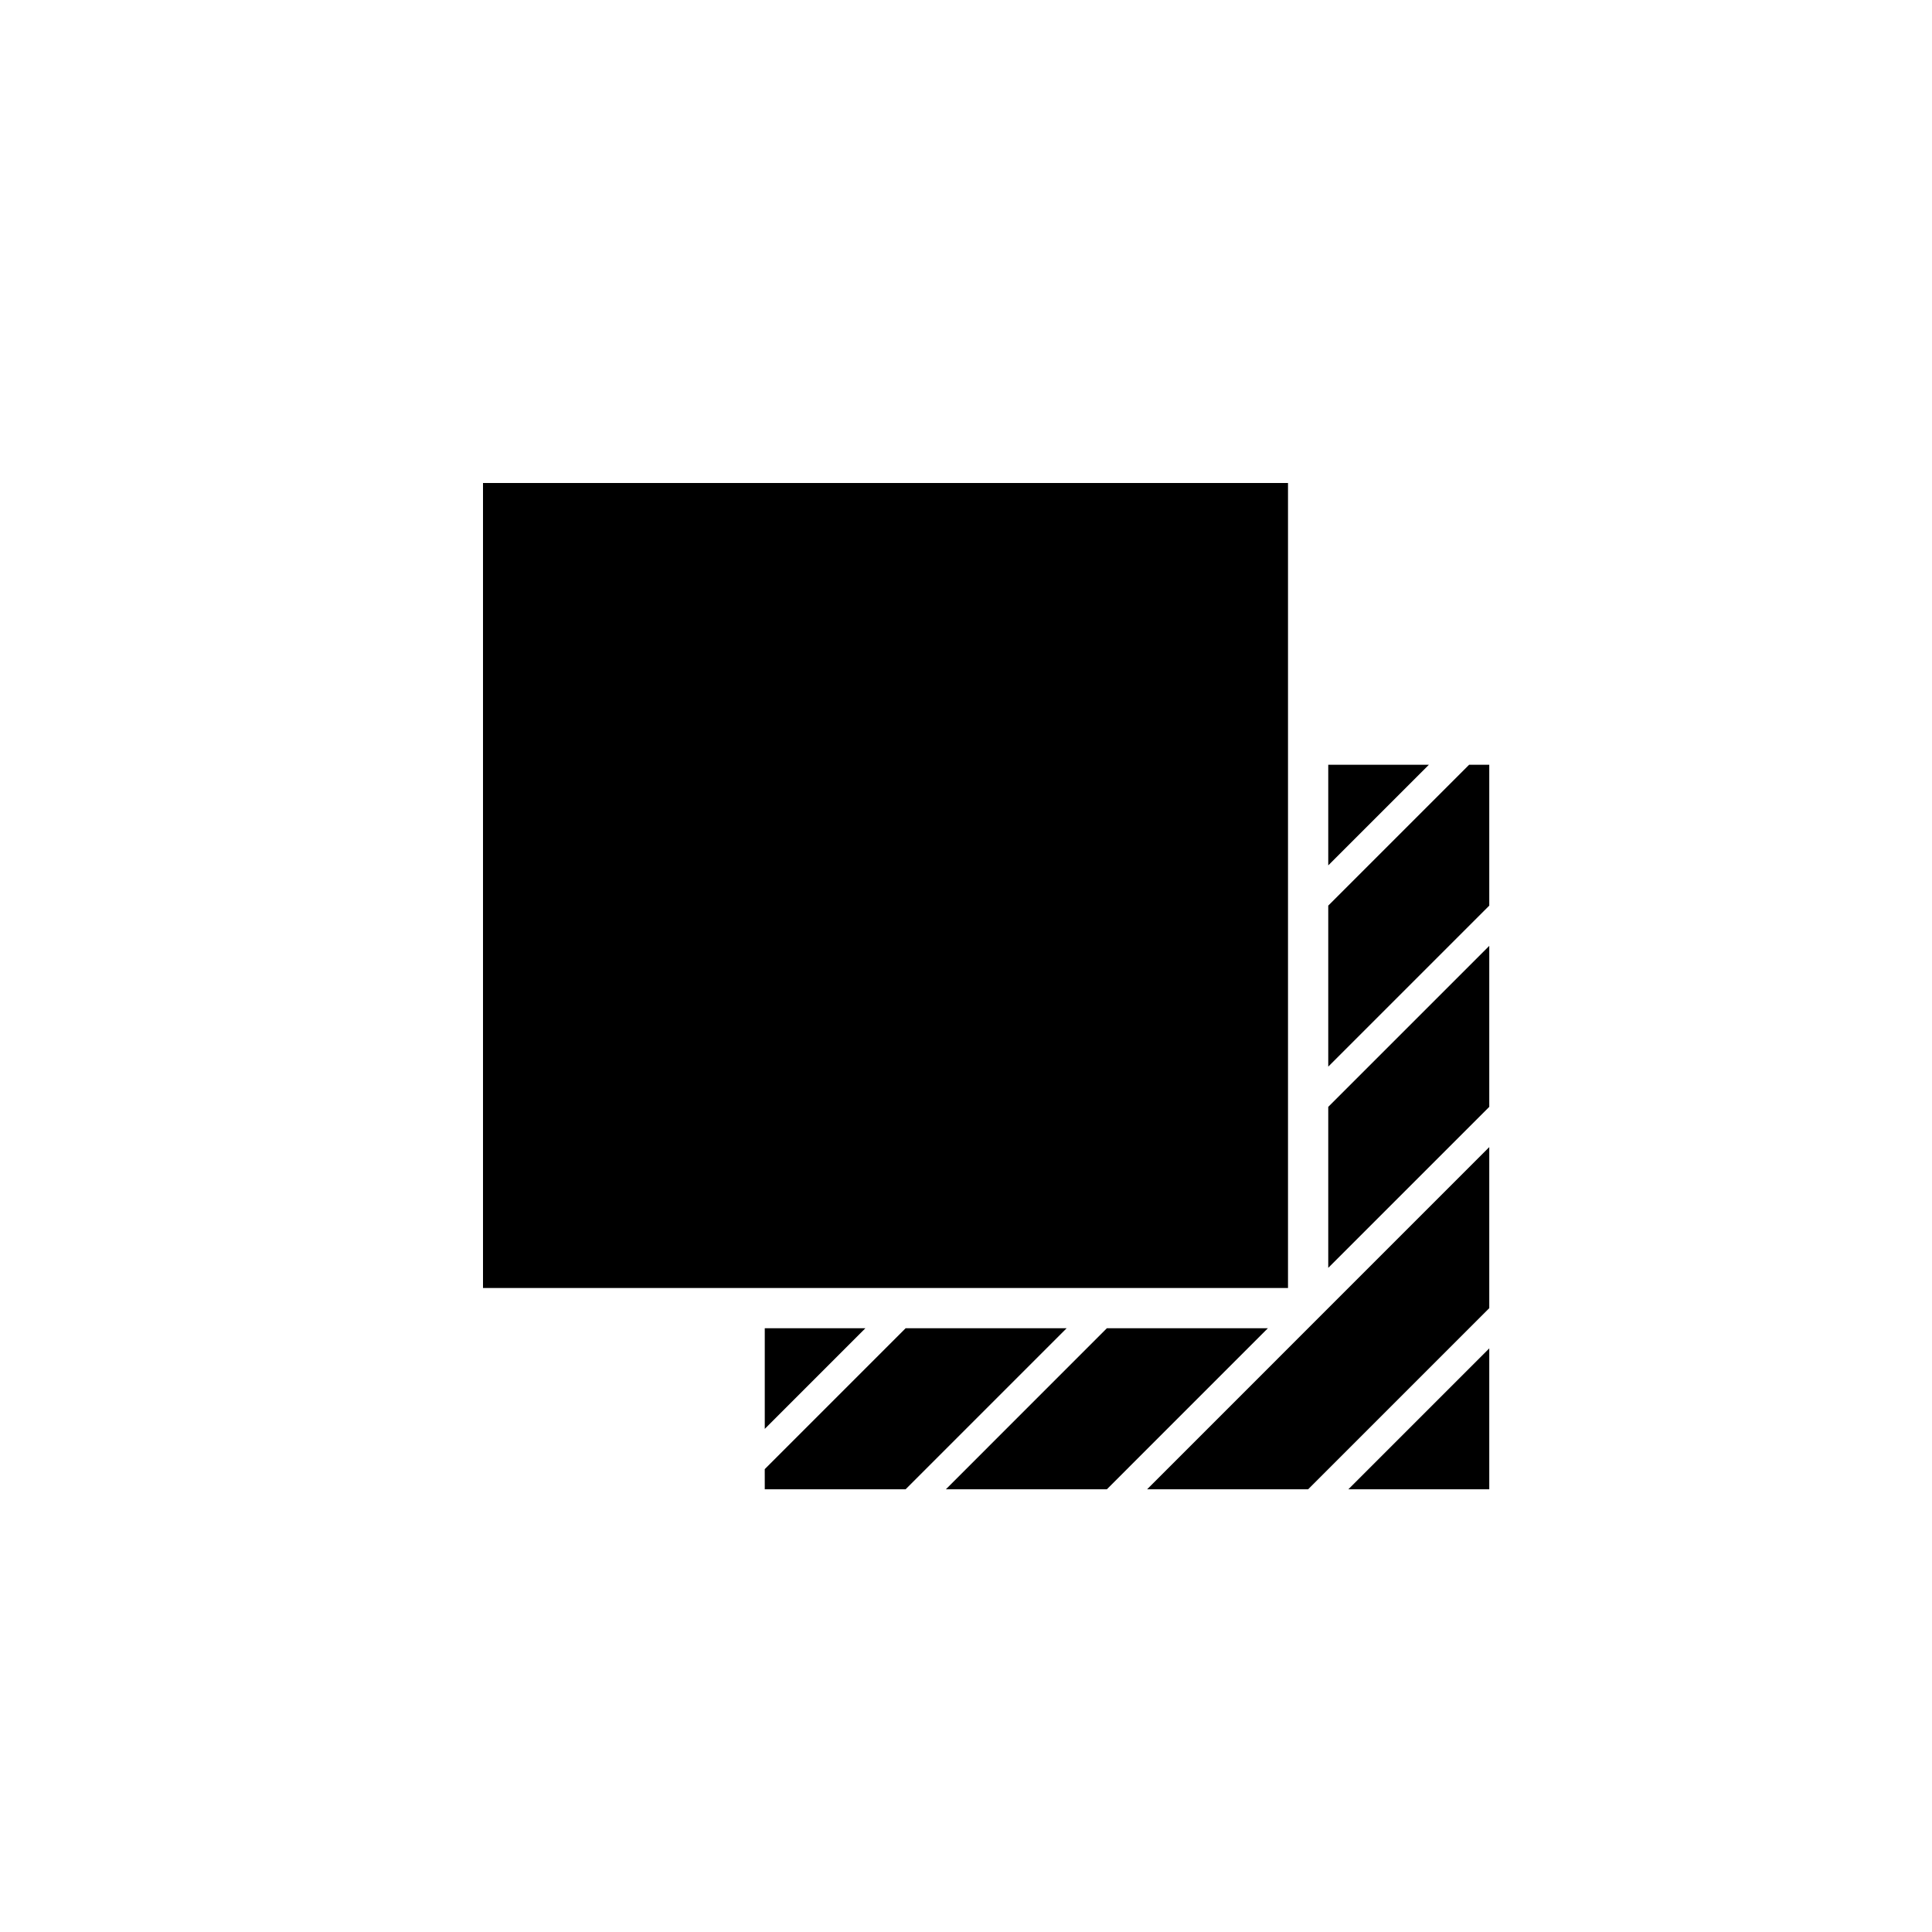
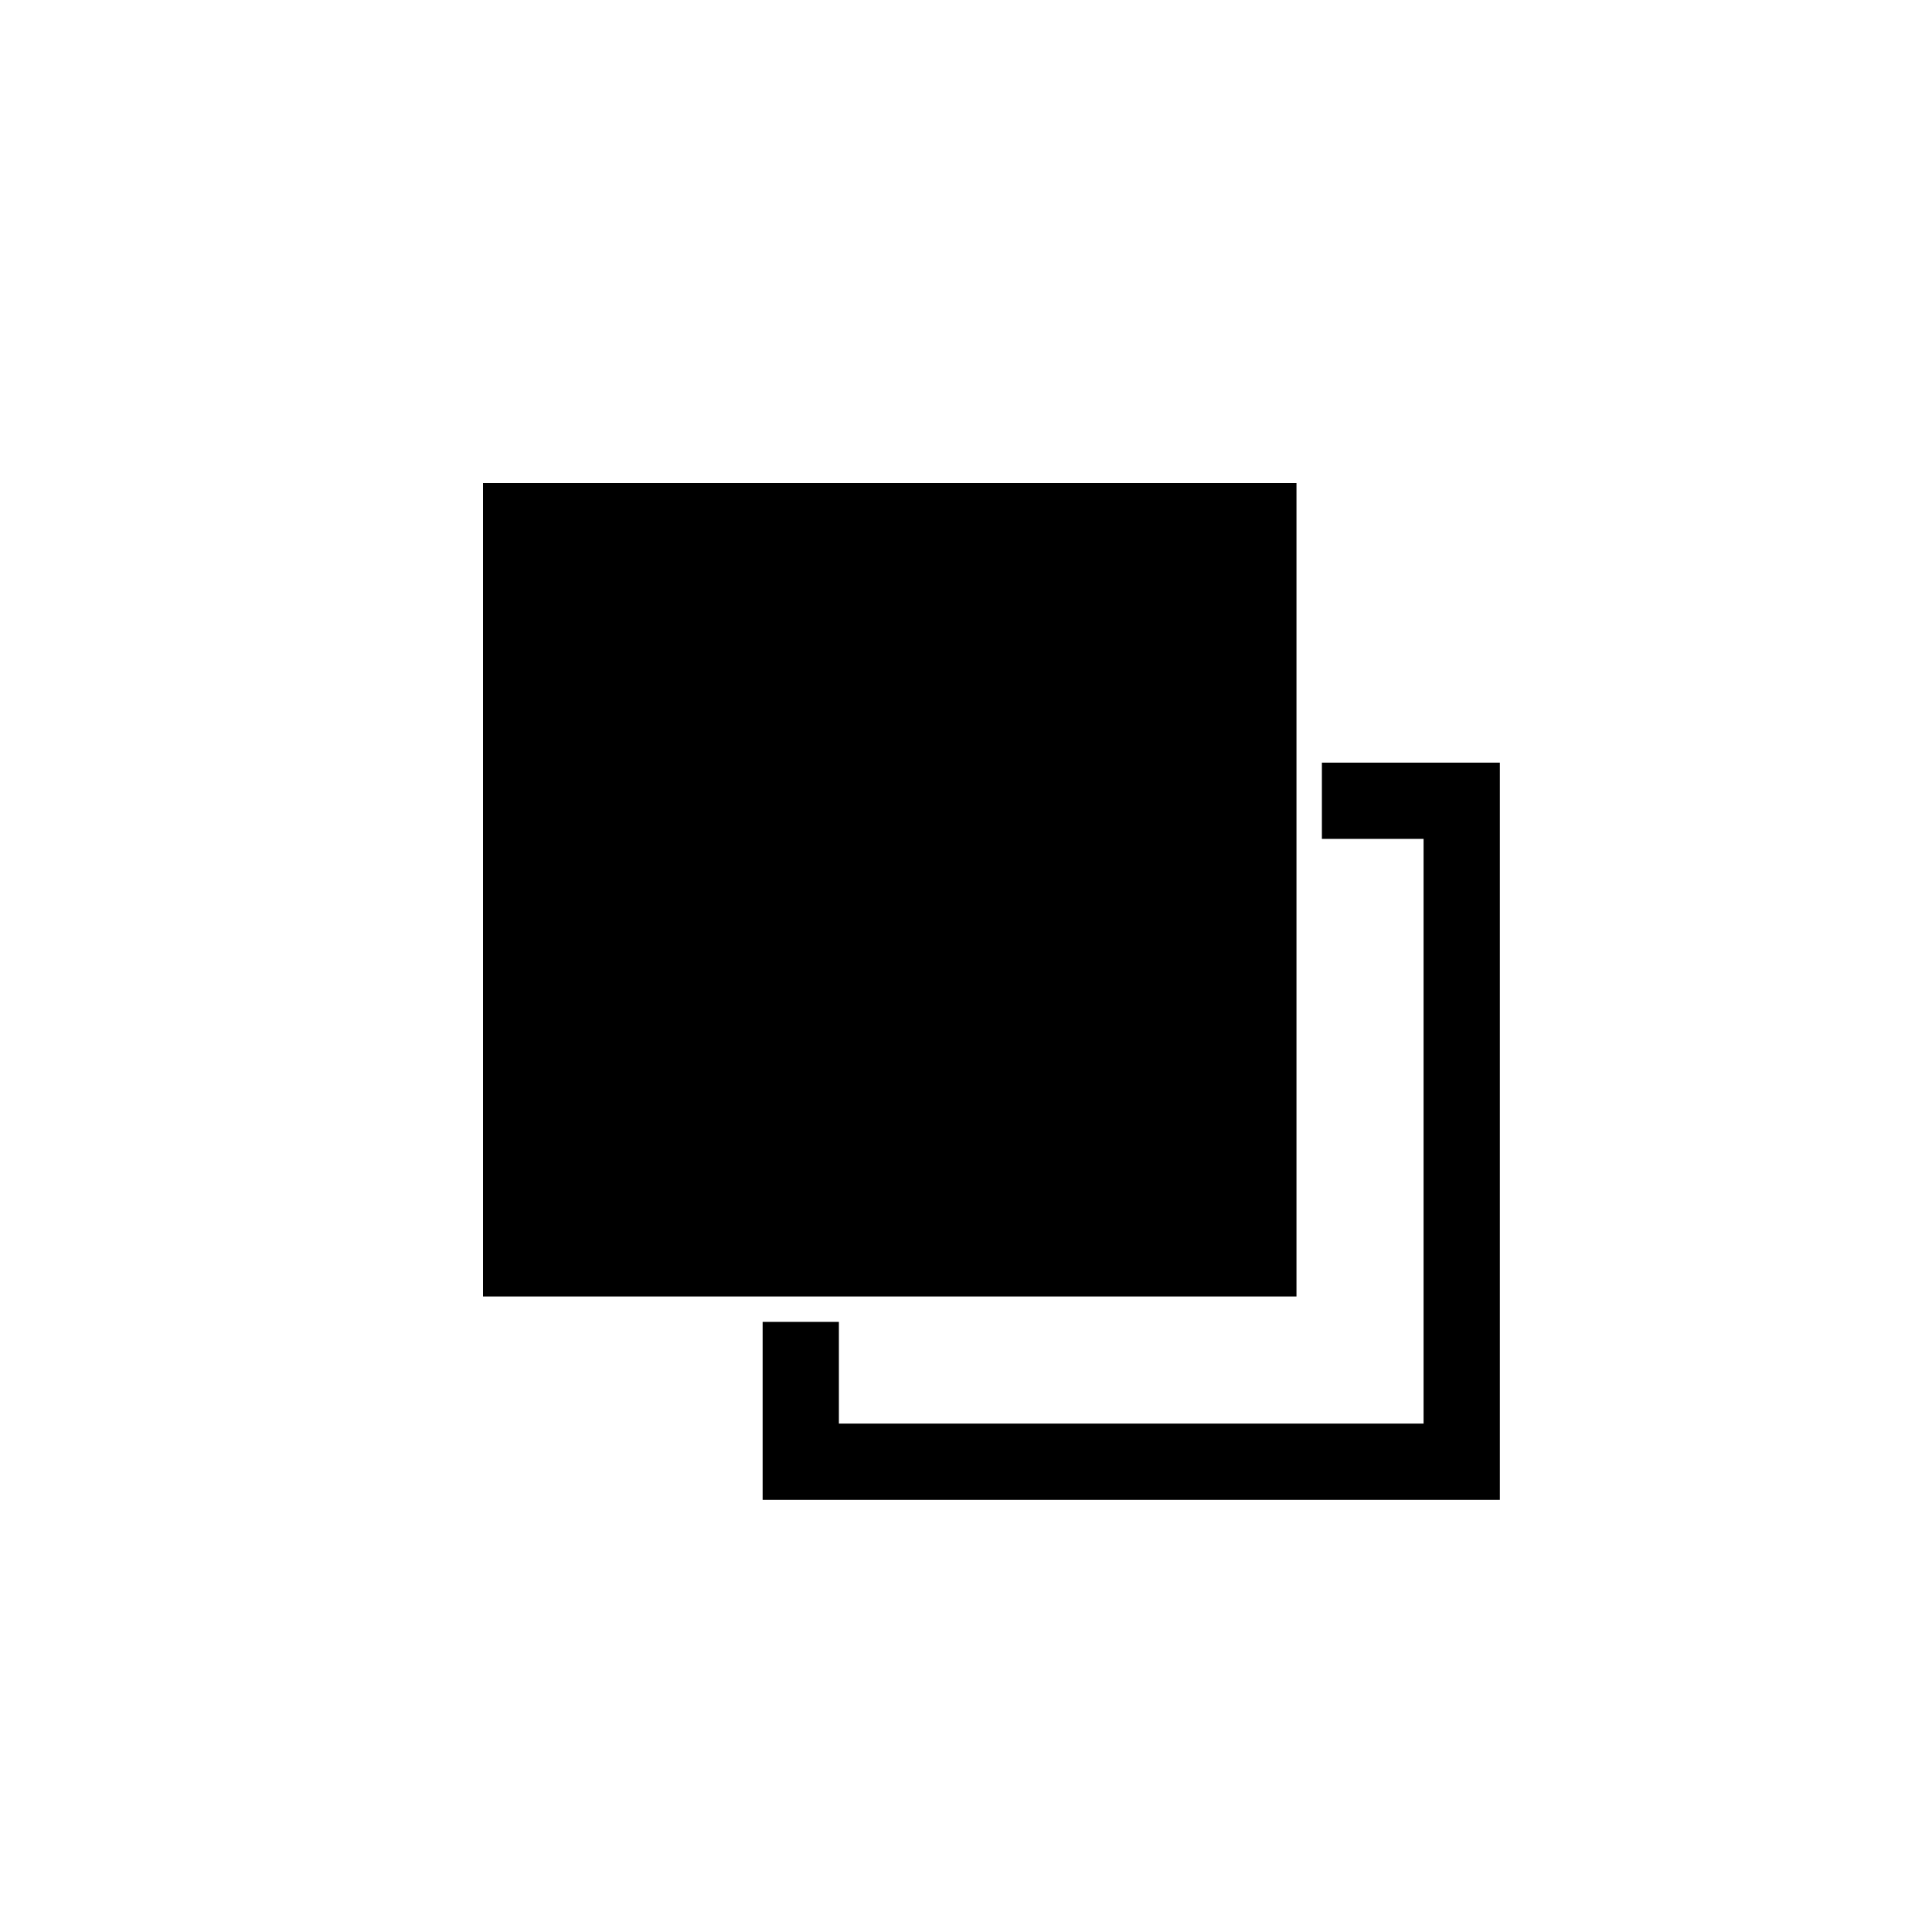
<svg xmlns="http://www.w3.org/2000/svg" width="800px" height="800px" viewBox="0 0 76 76" version="1.1" baseProfile="full" enable-background="new 0 0 76.00 76.00" xml:space="preserve">
-   <path fill="#000000" fill-opacity="1" stroke-width="0.2" stroke-linejoin="round" d="M 58.584,58.584L 53.042,58.584L 58.584,53.042L 58.584,58.584 Z M 34.042,52.25L 30.084,56.209L 30.084,52.25L 34.042,52.25 Z M 41.958,52.25L 35.625,58.584L 30.084,58.584L 30.083,57.792L 35.625,52.25L 41.958,52.25 Z M 49.875,52.25L 43.542,58.584L 37.209,58.584L 43.541,52.25L 49.875,52.25 Z M 58.584,45.124L 58.584,51.459L 51.459,58.584L 45.125,58.584L 58.584,45.124 Z M 52.25,34.042L 52.25,30.084L 56.209,30.084L 52.25,34.042 Z M 58.584,35.625L 52.25,41.958L 52.25,35.625L 57.792,30.083L 58.584,30.084L 58.584,35.625 Z M 58.584,43.541L 52.25,49.874L 52.25,43.541L 58.584,37.208L 58.584,43.541 Z M 19,50.667L 19,19L 50.667,19L 50.667,50.666L 19,50.667 Z " />
+   <path fill="#000000" fill-opacity="1" stroke-width="0.2" stroke-linejoin="round" d="M 19,51L 19,19L 51,19L 51,51L 19,51 Z M 30,52L 33,52L 33,56L 56,56L 56,33L 52,33L 52,30L 59,30L 59,59L 30,59L 30,52 Z " />
</svg>
